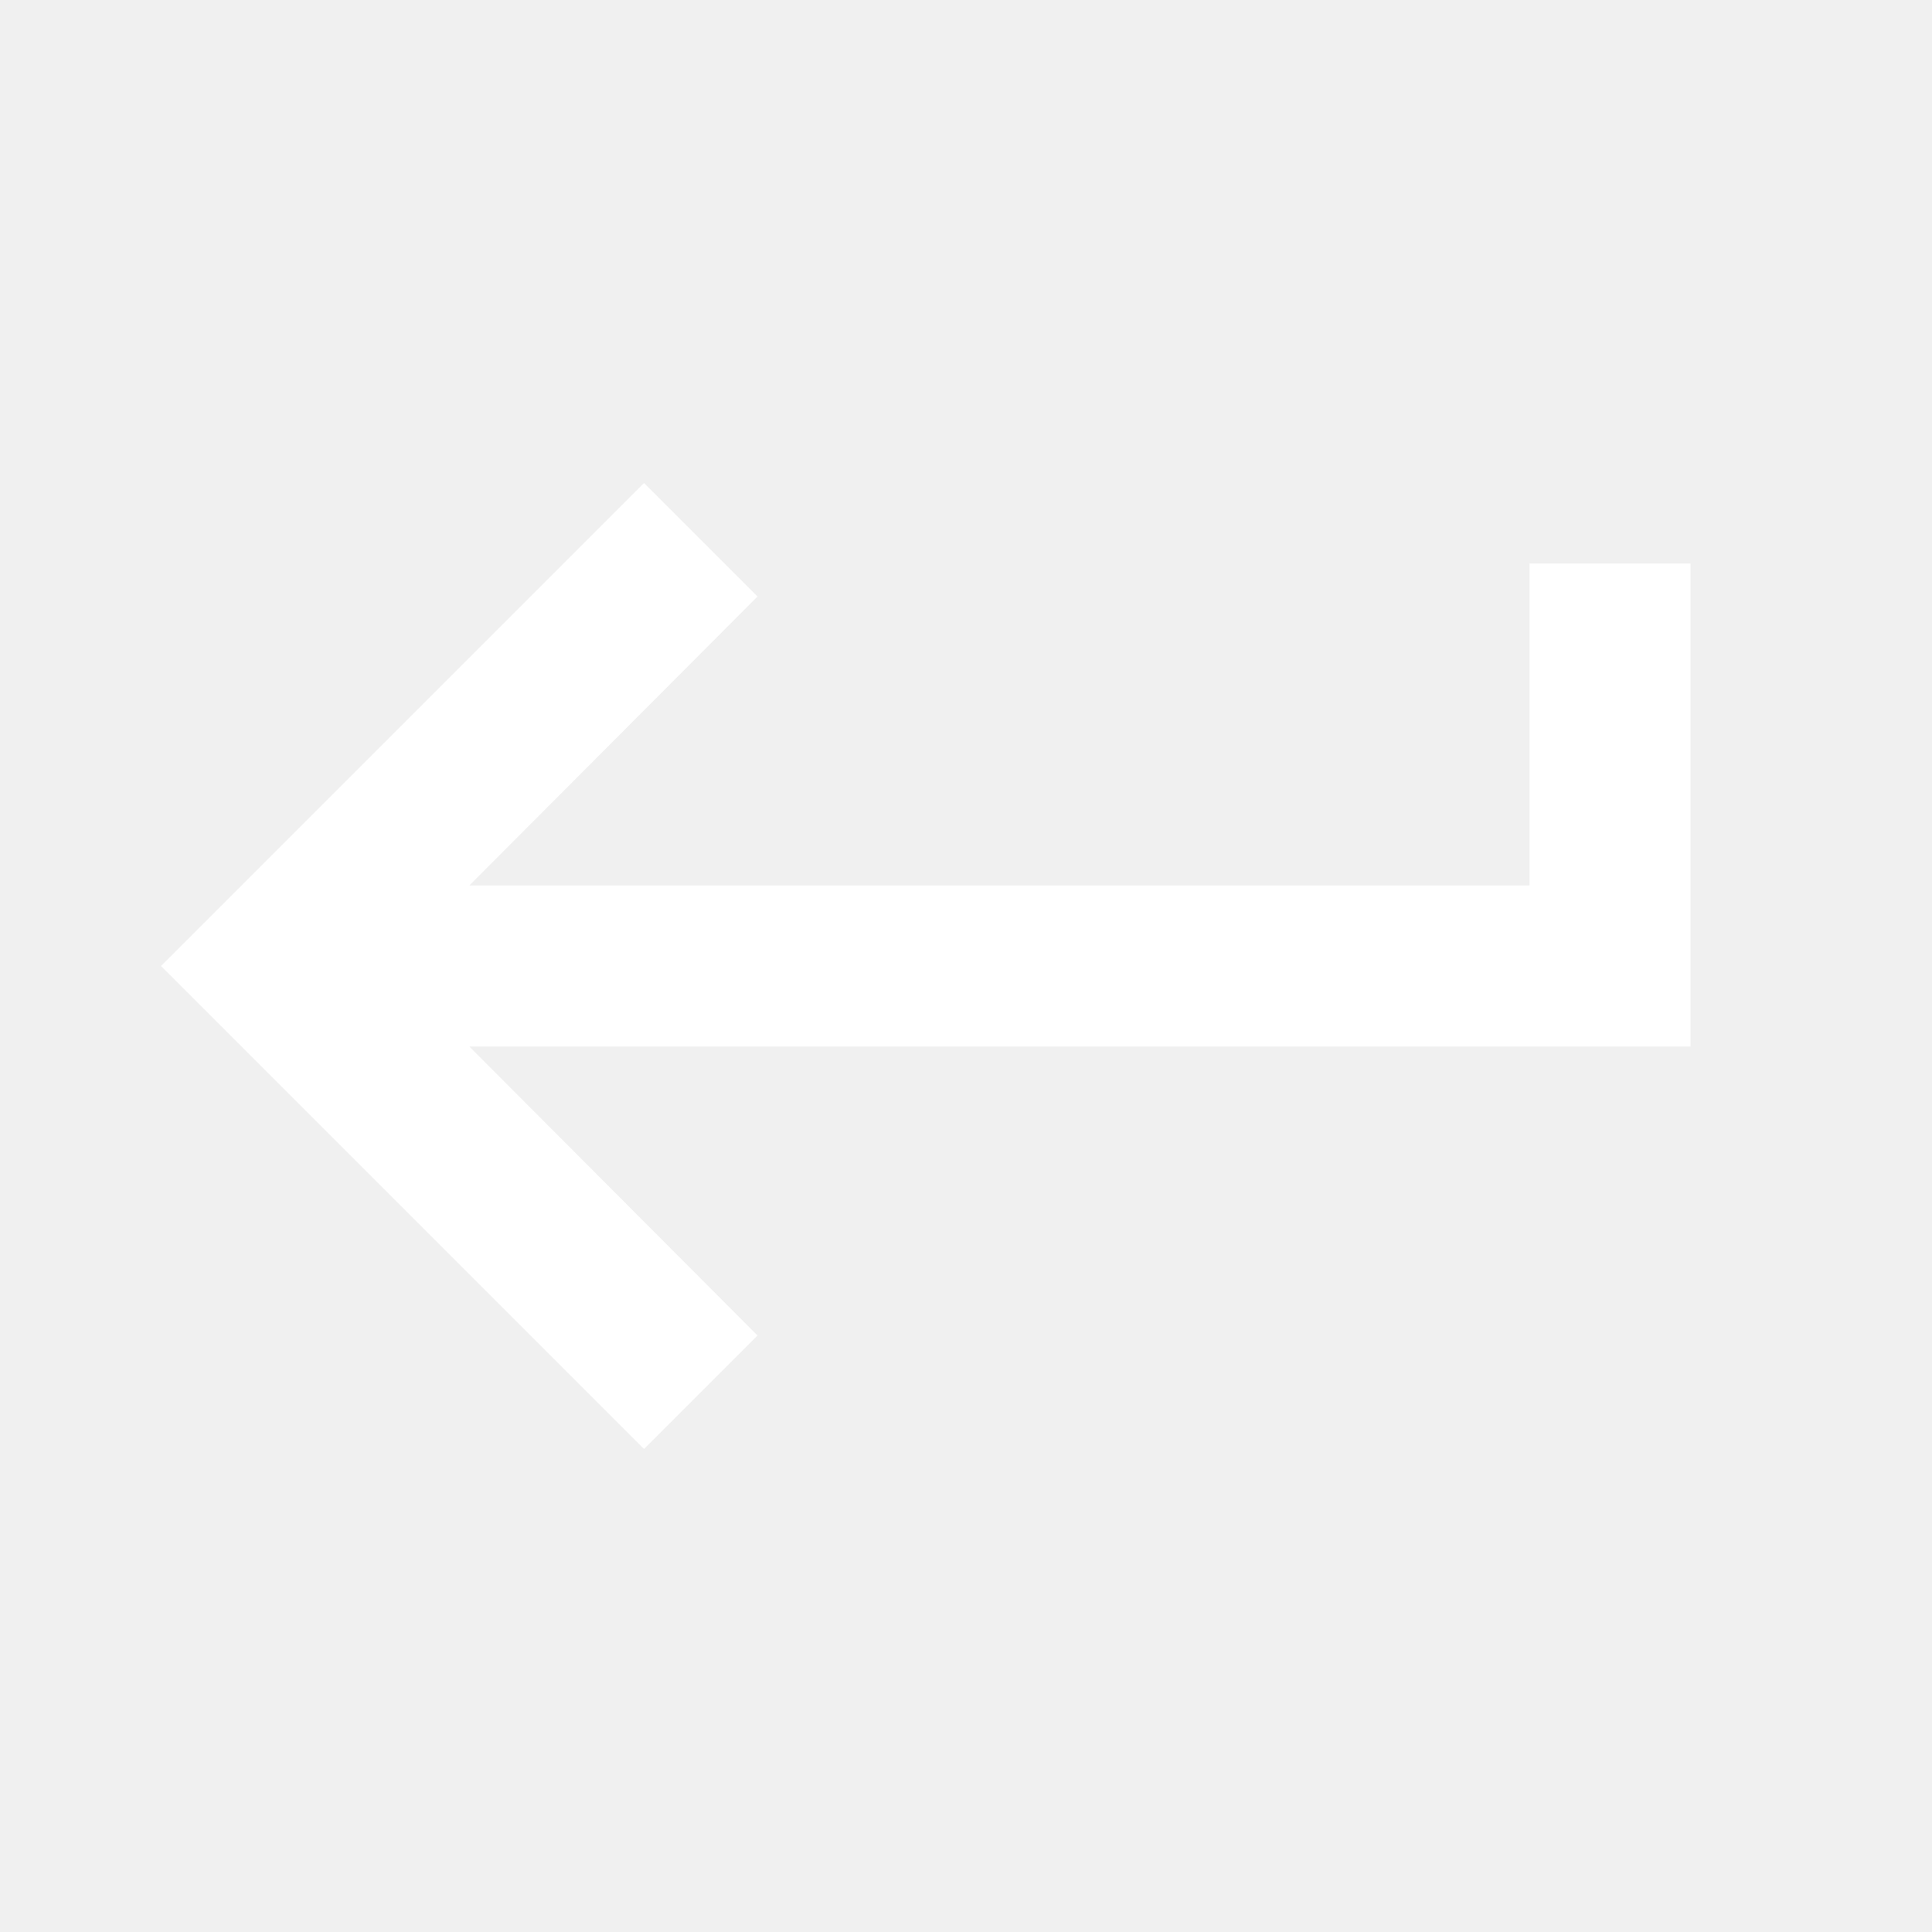
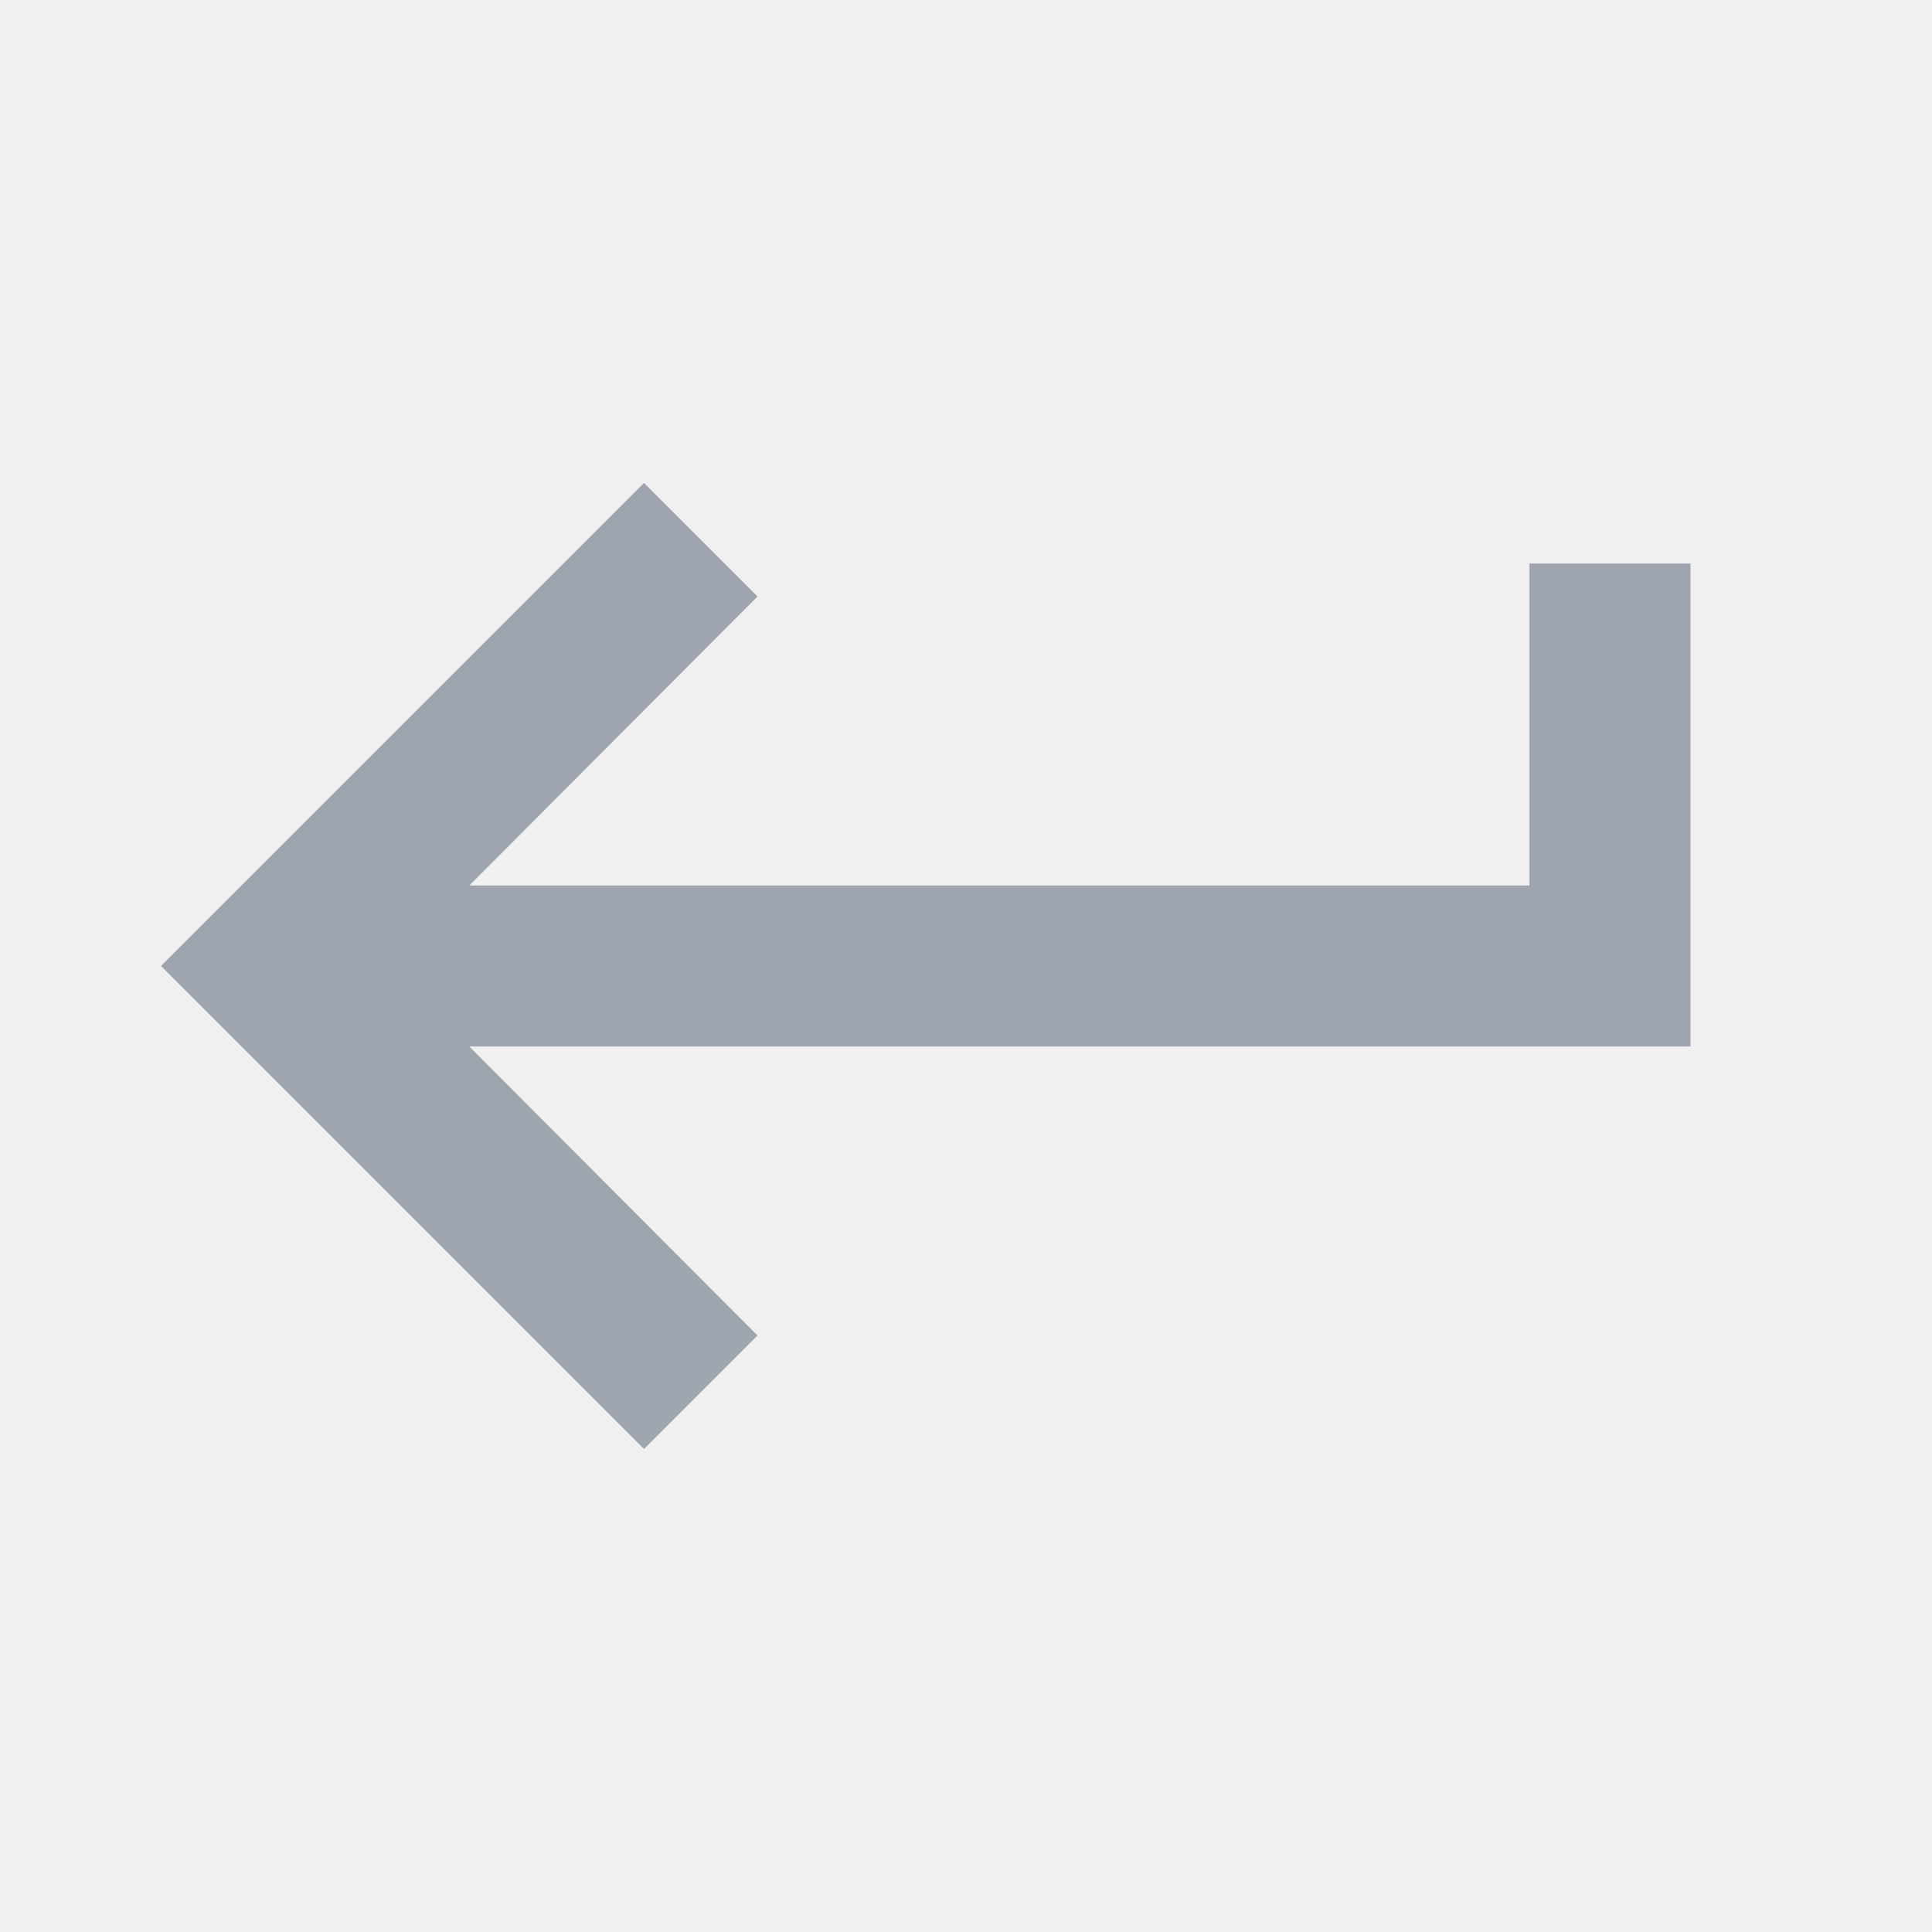
<svg xmlns="http://www.w3.org/2000/svg" width="24" height="24" viewBox="0 0 24 24">
  <path d="M0 0h24v24H0z" fill="none" />
-   <path fill="white" d="M19 7v4H5.83l3.58-3.59L8 6l-6 6 6 6 1.41-1.41L5.83 13H21V7z" />
+   <path fill="#9FA5AF" d="M19 7v4H5.83l3.58-3.59L8 6l-6 6 6 6 1.41-1.41L5.83 13H21V7z" />
</svg>
